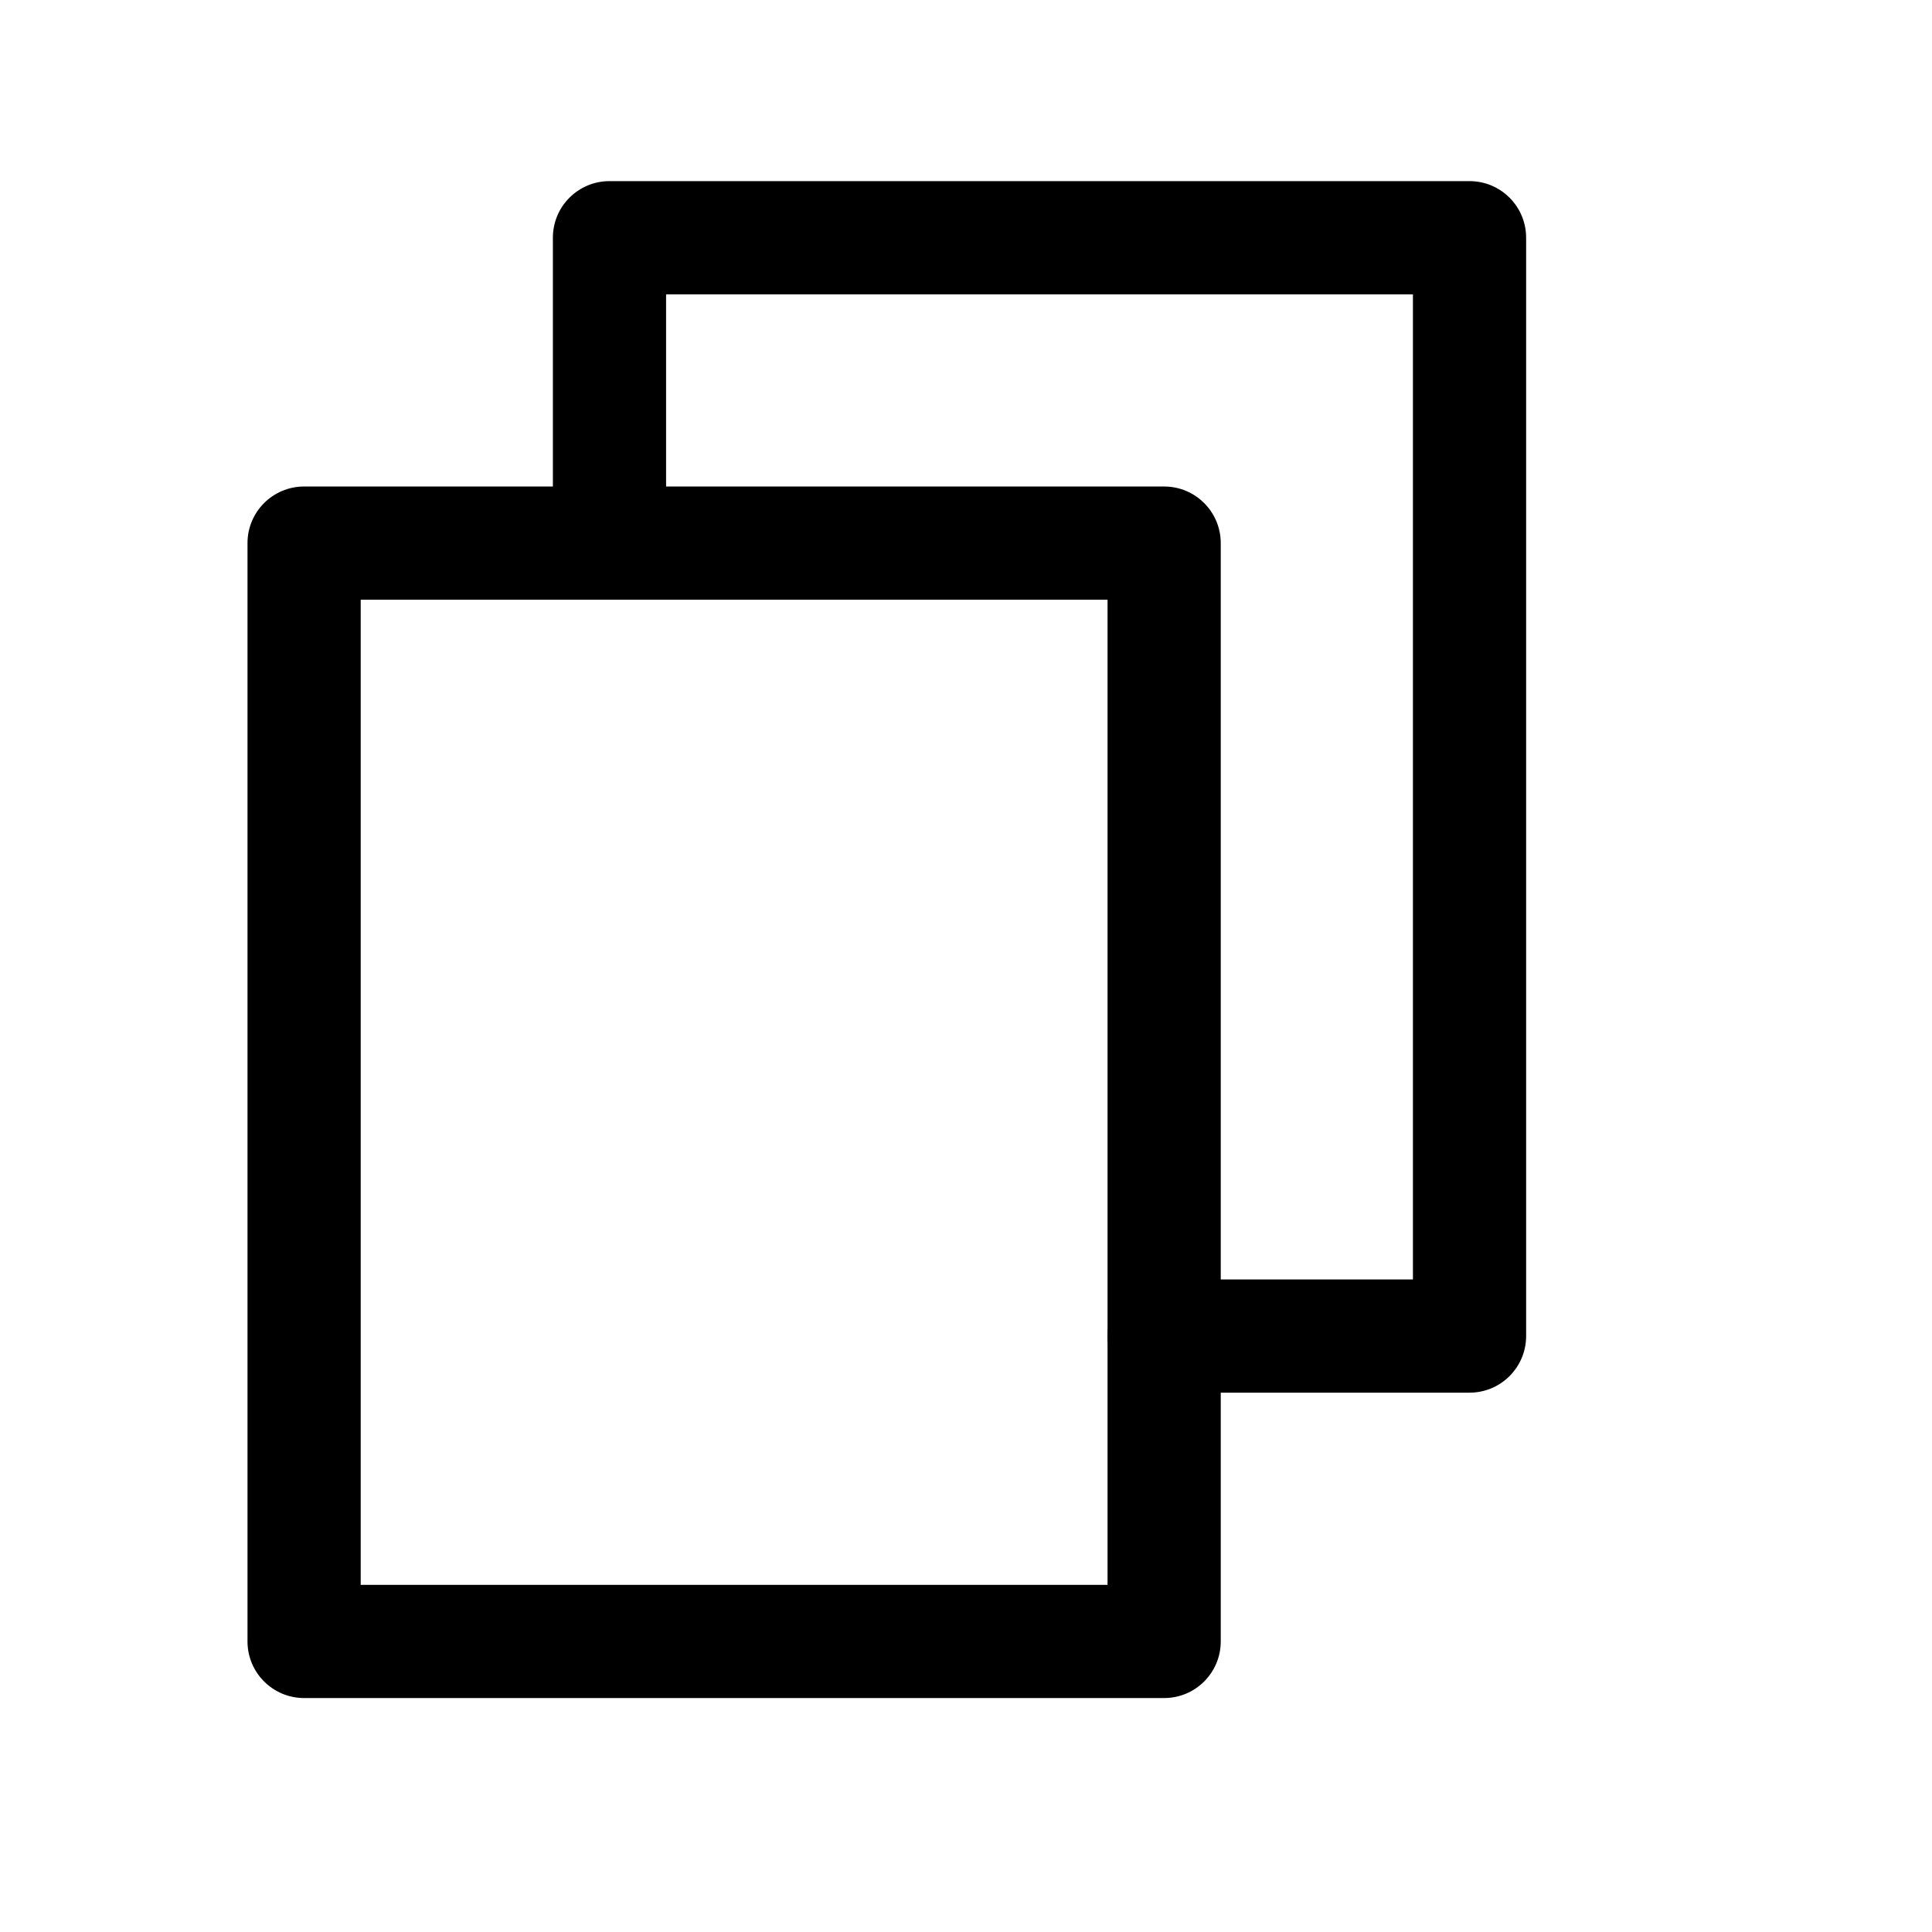
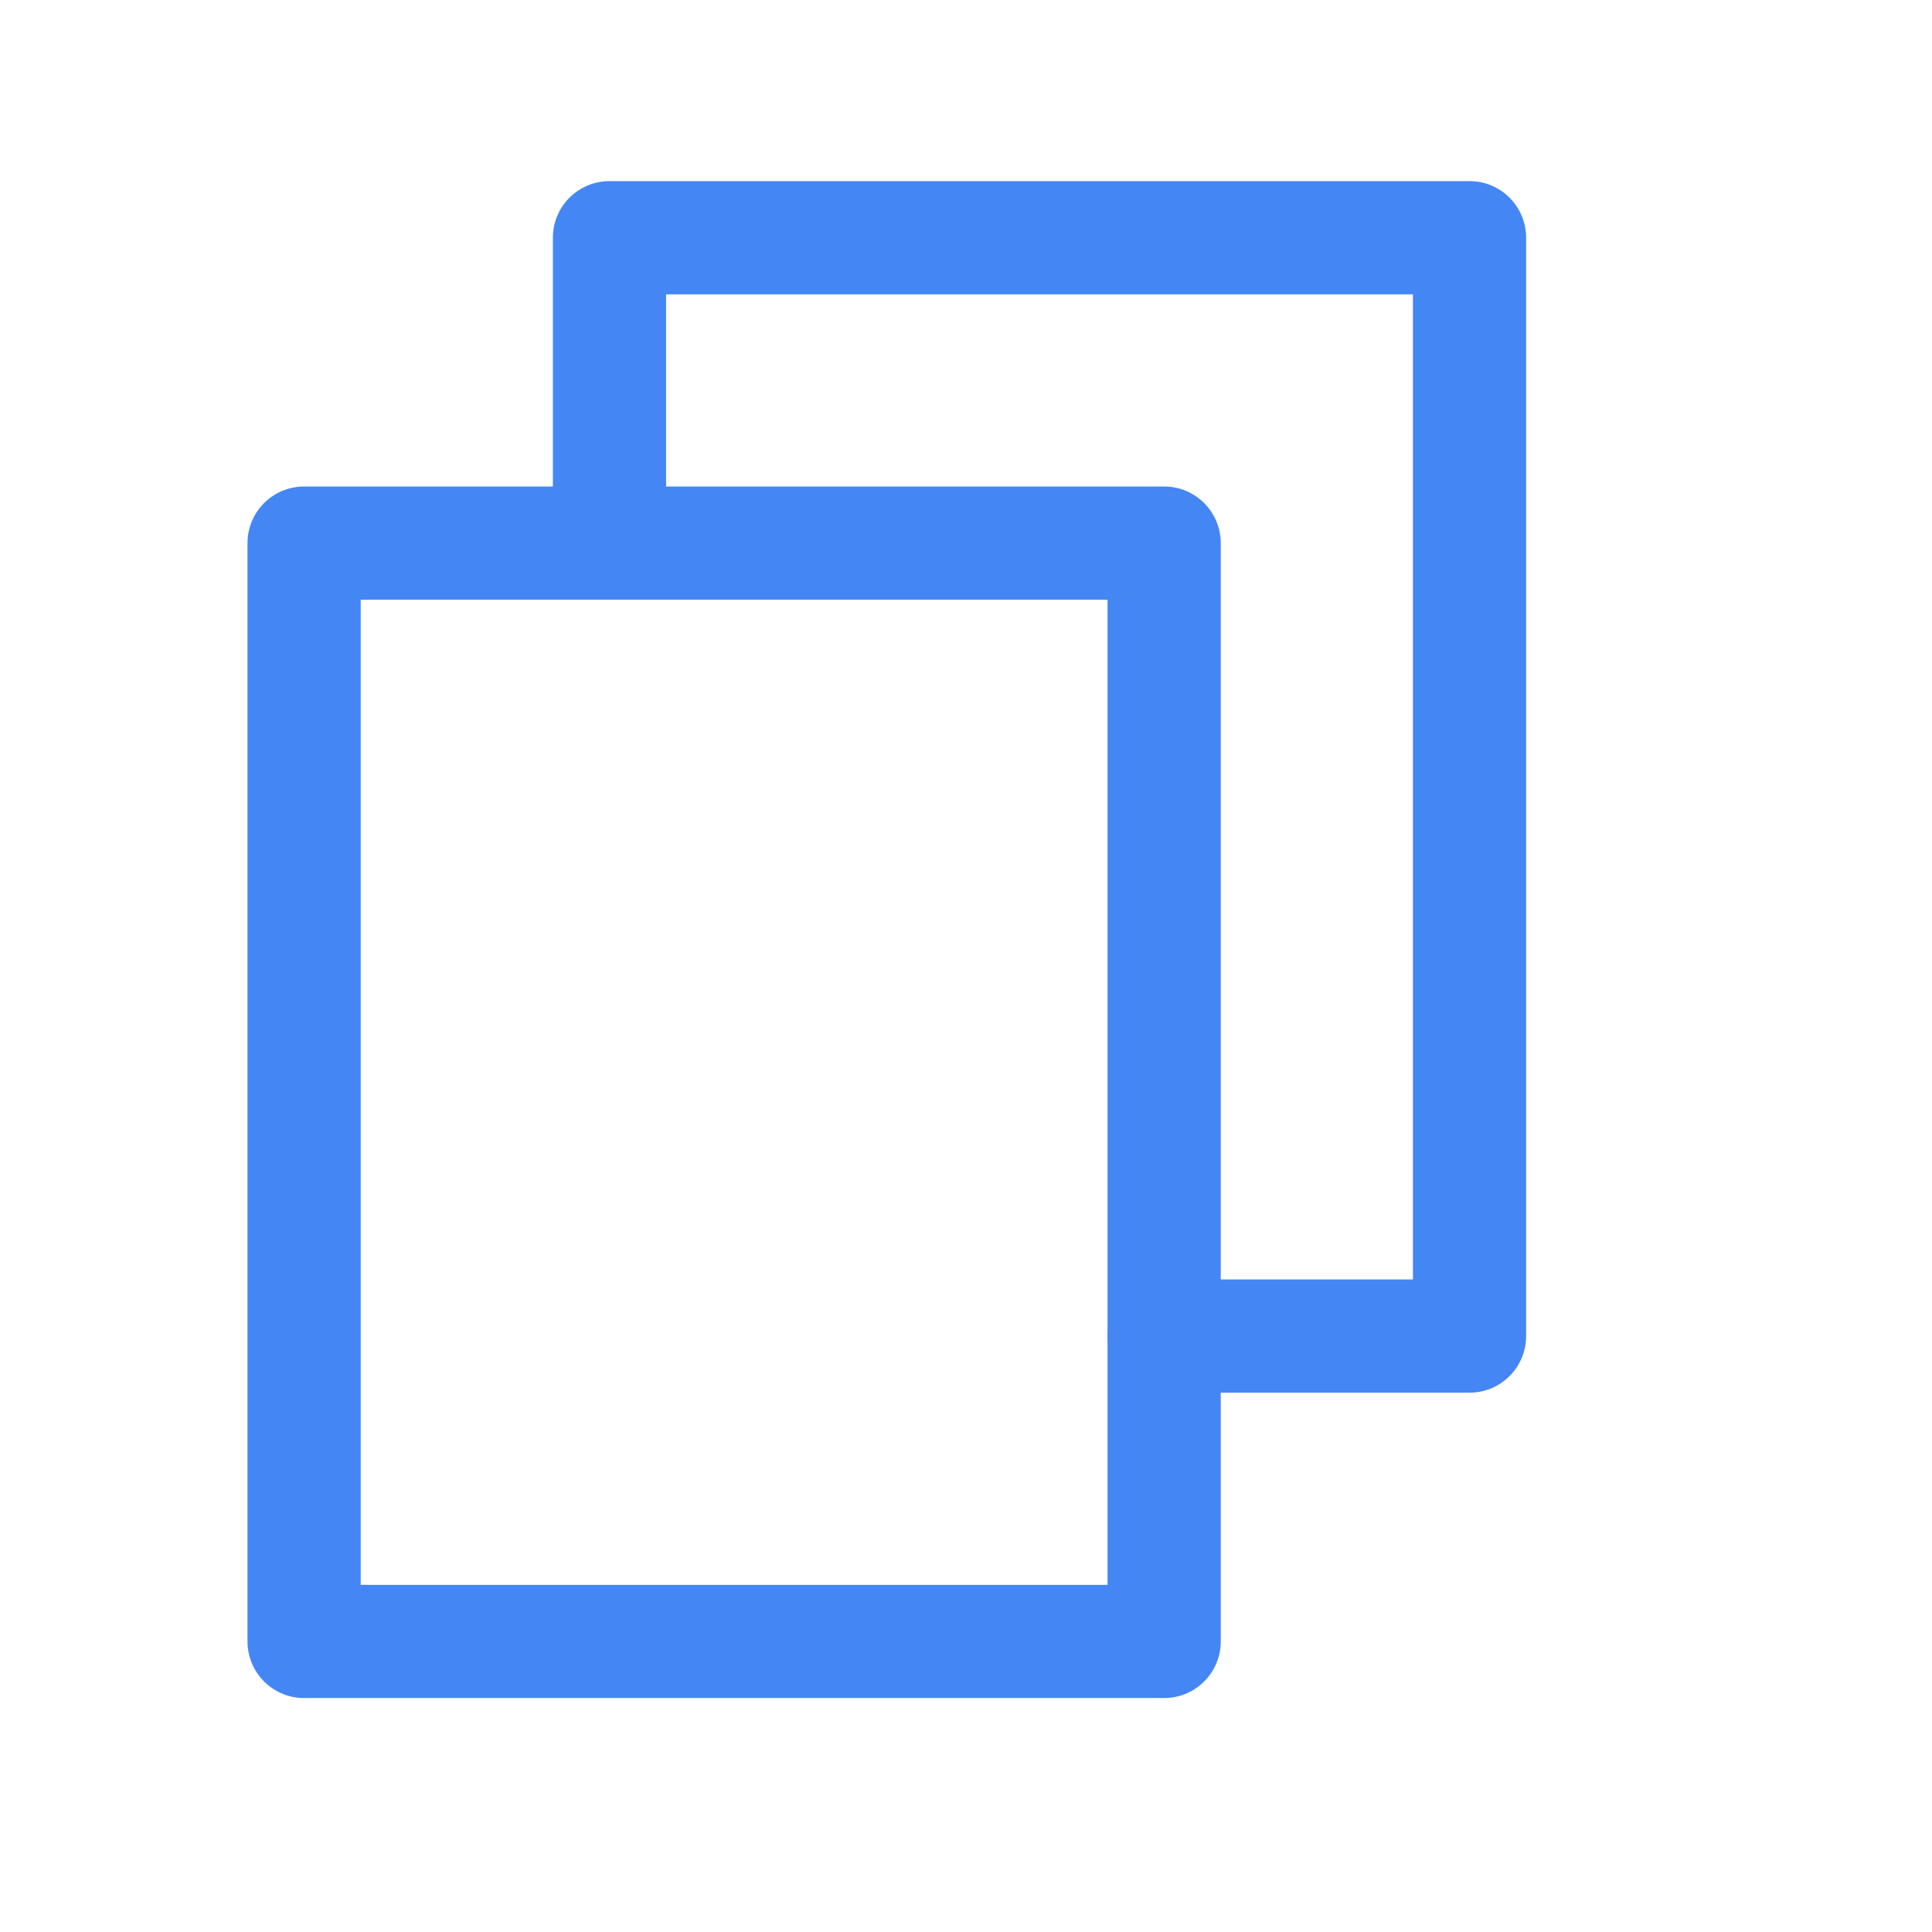
<svg xmlns="http://www.w3.org/2000/svg" viewBox="0 0 512 512">
-   <g data-name="1" id="_1">
+   <g data-name="1" id="_1" fill="#4586f5">
    <path d="M308.51,450H80.59a15,15,0,0,1-15-15V143.93a15,15,0,0,1,15-15H308.51a15,15,0,0,1,15,15V435A15,15,0,0,1,308.51,450ZM95.59,420H293.51V158.93H95.59Z" />
    <path d="M389.44,369.07H308.51a15,15,0,0,1,0-30h65.93V78H176.52v65.92a15,15,0,0,1-30,0V63a15,15,0,0,1,15-15H389.44a15,15,0,0,1,15,15V354.07A15,15,0,0,1,389.44,369.07Z" />
  </g>
</svg>
